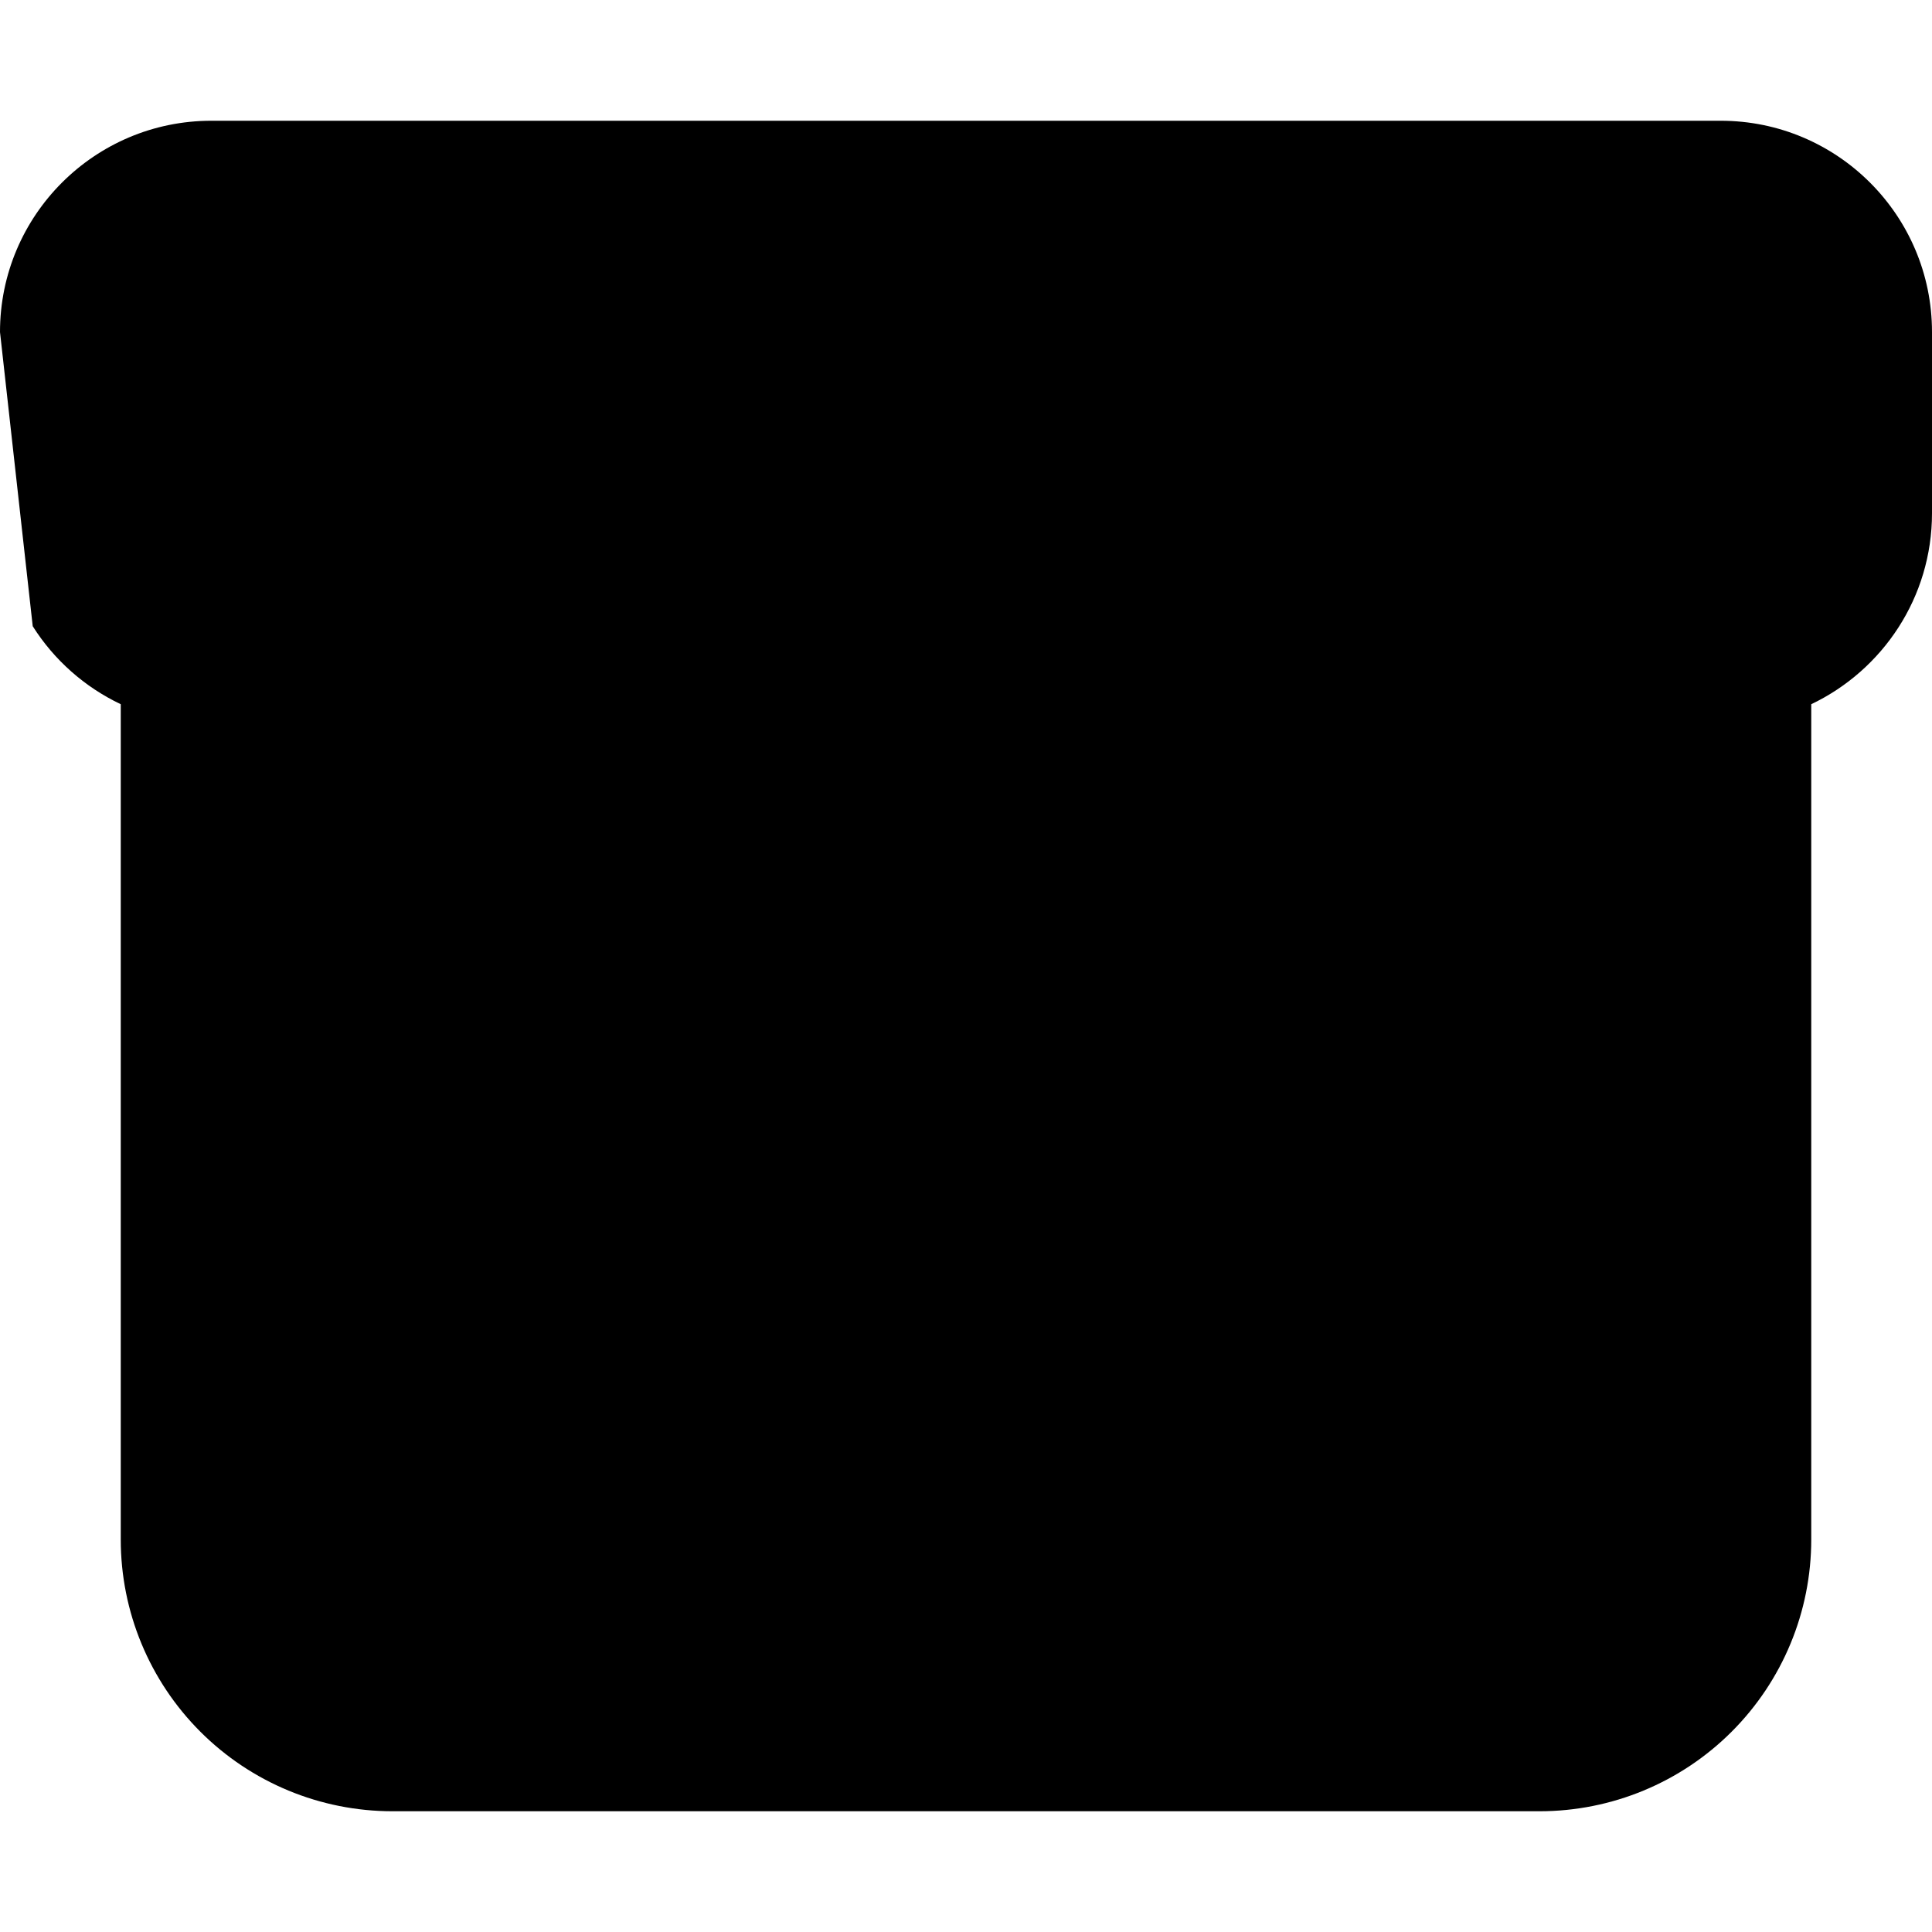
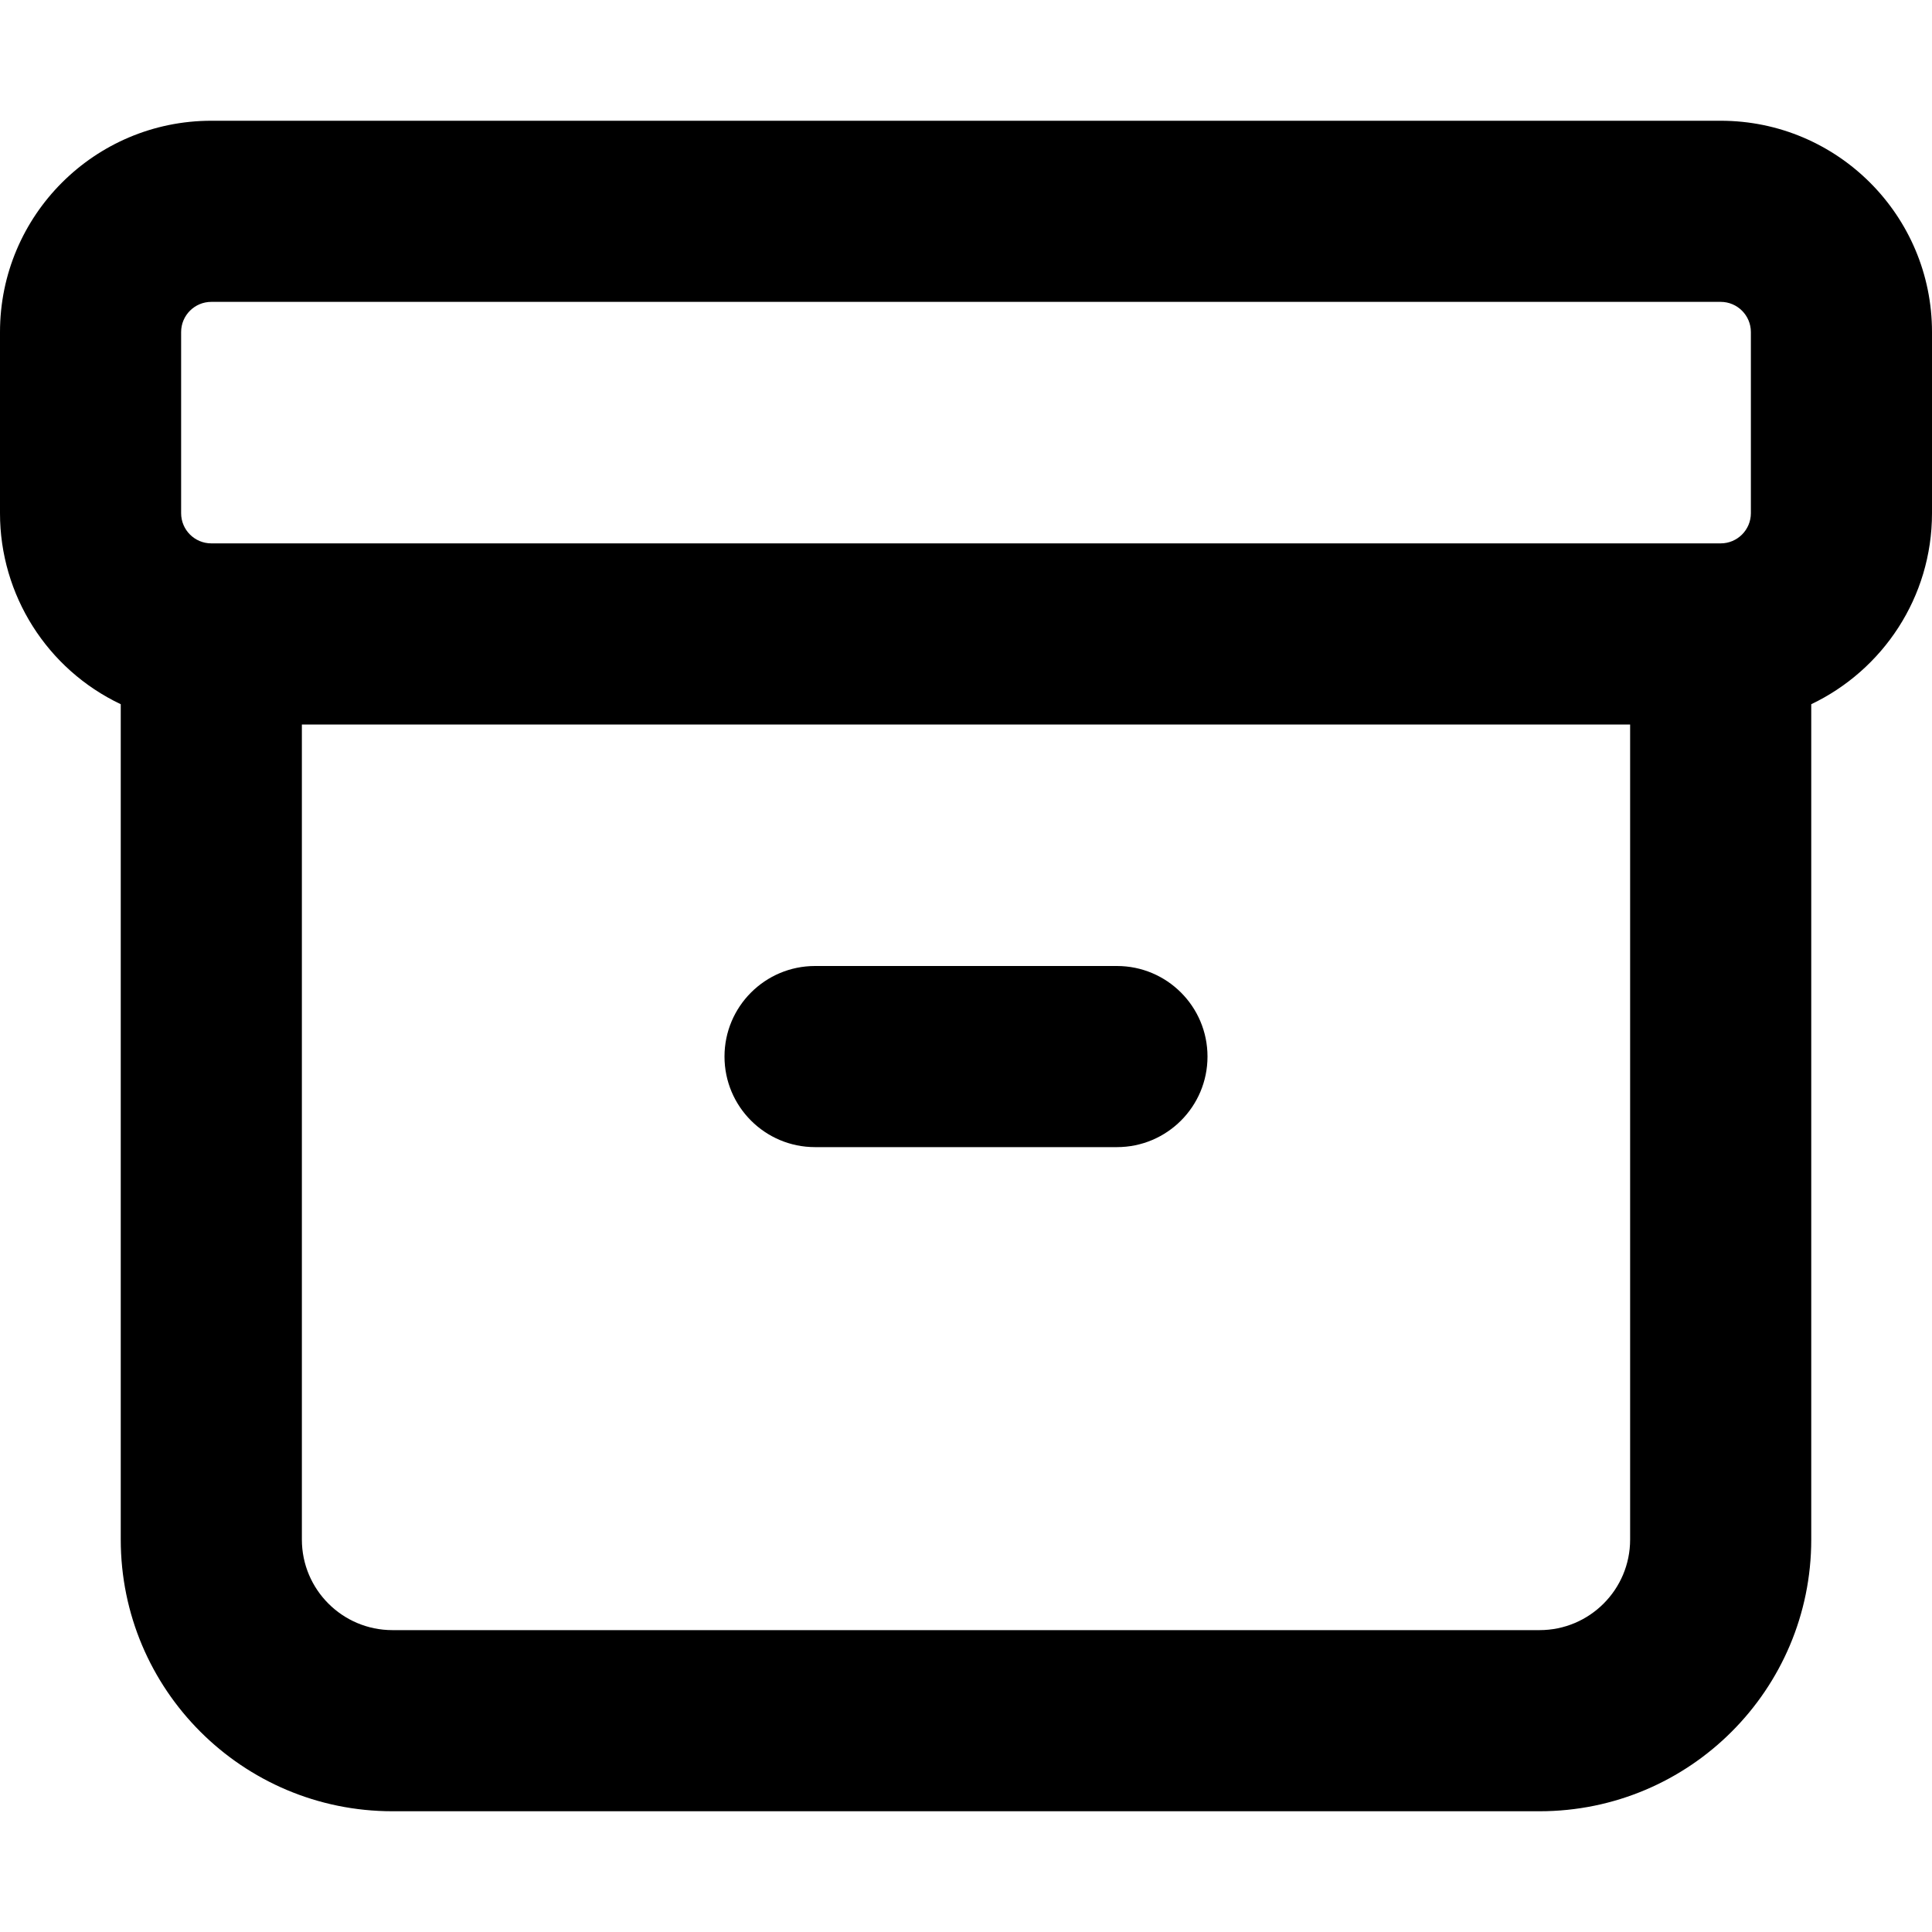
- <svg xmlns="http://www.w3.org/2000/svg" width="16" height="16" fill="none" viewBox="0 0 16 16">
-   <path fill="currentColor" d="M6.75 8c-.199 0-.39.079-.53.22S6 8.551 6 8.75s.079.39.22.53S6.551 9.5 6.75 9.5h2.5c.199 0 .39-.079.53-.22S10 8.949 10 8.75s-.079-.39-.22-.53S9.449 8 9.25 8z" />
-   <path fill="currentColor" fill-rule="evenodd" d="M2.1e-7 2.75C2.1e-7 1.784.784 1 1.75 1h12.5c.966 0 1.75.784 1.75 1.75v1.5c0 .698-.409 1.3-1 1.582v6.918c0 .597-.237 1.169-.659 1.591-.422.422-.994.659-1.591.659h-9.5c-.597 0-1.169-.237-1.591-.659C1.237 13.919 1 13.347 1 12.75V5.832c-.299-.142-.552-.366-.729-.646" />
+ <svg xmlns="http://www.w3.org/2000/svg" width="16" height="16" fill="currentColor">
+   <path d="M6.75 8a.75.75 0 0 0 0 1.5h2.5a.75.75 0 0 0 0-1.5z" />
+   <path fill-rule="evenodd" d="M0 2.75C0 1.784.784 1 1.75 1h12.5c.966 0 1.75.784 1.75 1.75v1.5c0 .698-.409 1.3-1 1.582v6.918A2.25 2.25 0 0 1 12.75 15h-9.5A2.25 2.25 0 0 1 1 12.75V5.832A1.75 1.75 0 0 1 0 4.25zm13.5 10V6h-11v6.75c0 .414.336.75.75.75h9.5a.75.75 0 0 0 .75-.75m1-8.5a.25.25 0 0 1-.25.25H1.75a.25.25 0 0 1-.25-.25v-1.5a.25.25 0 0 1 .25-.25h12.5a.25.25 0 0 1 .25.25z" />
</svg>
